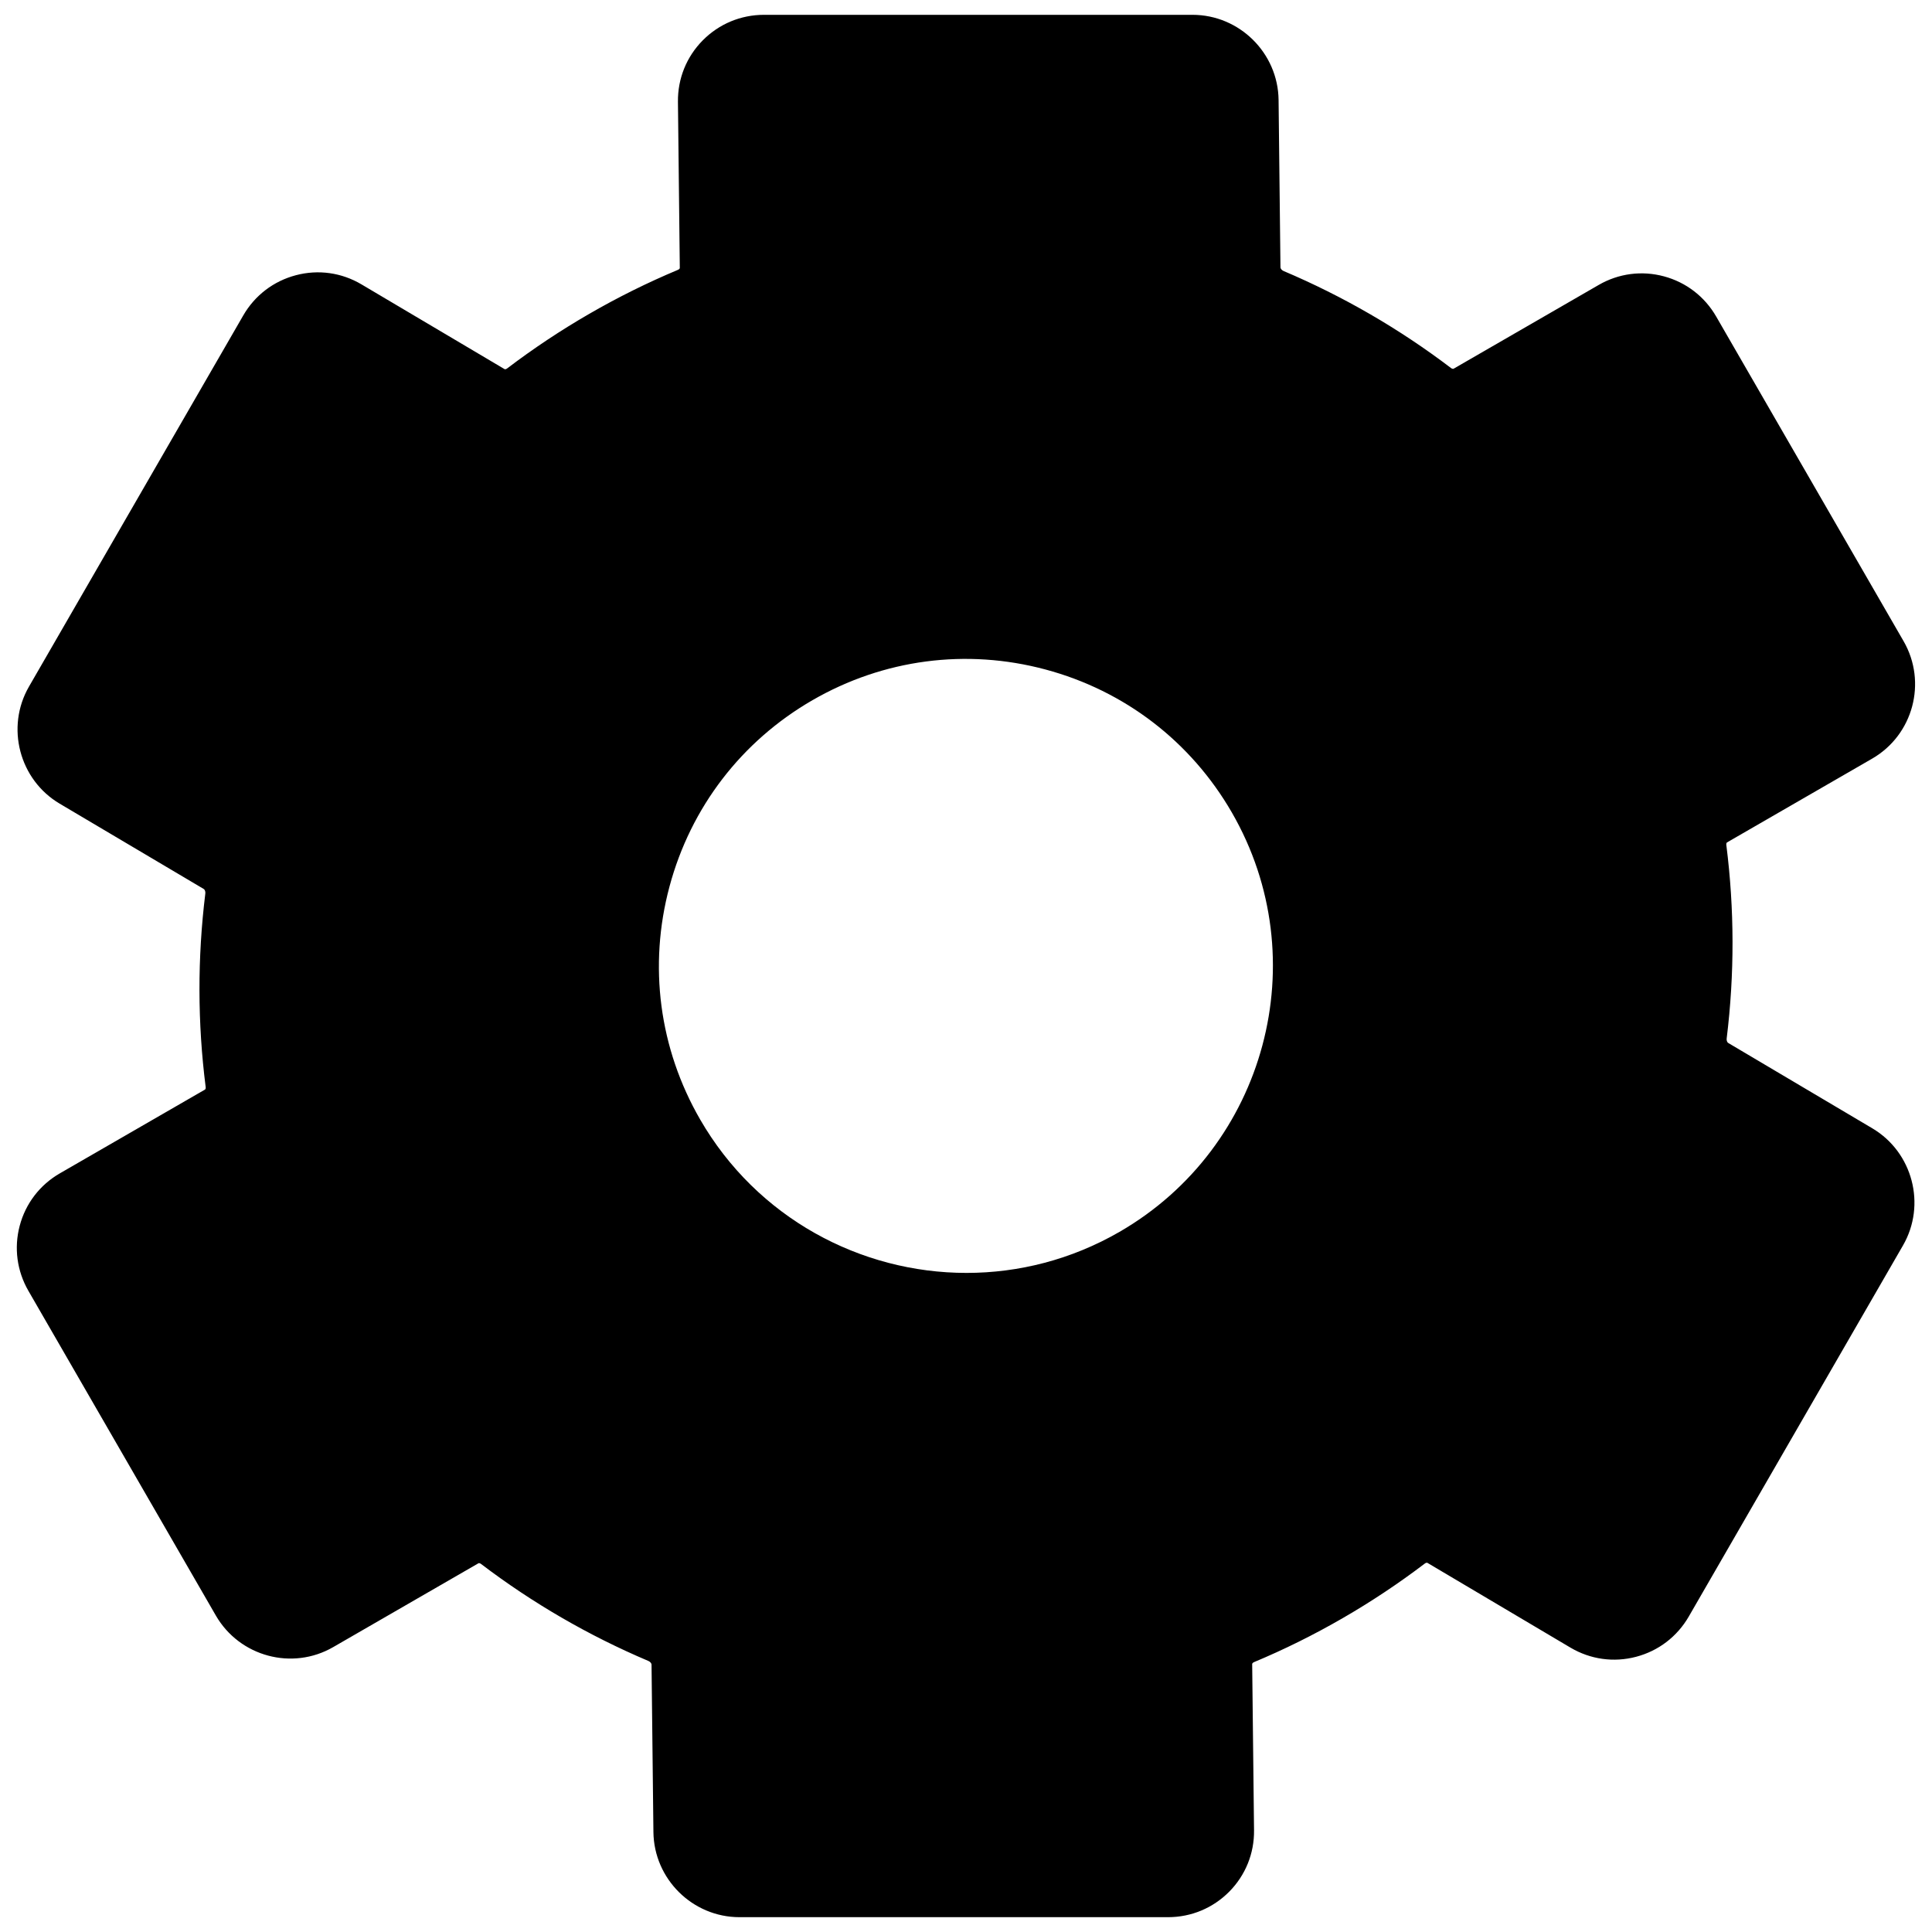
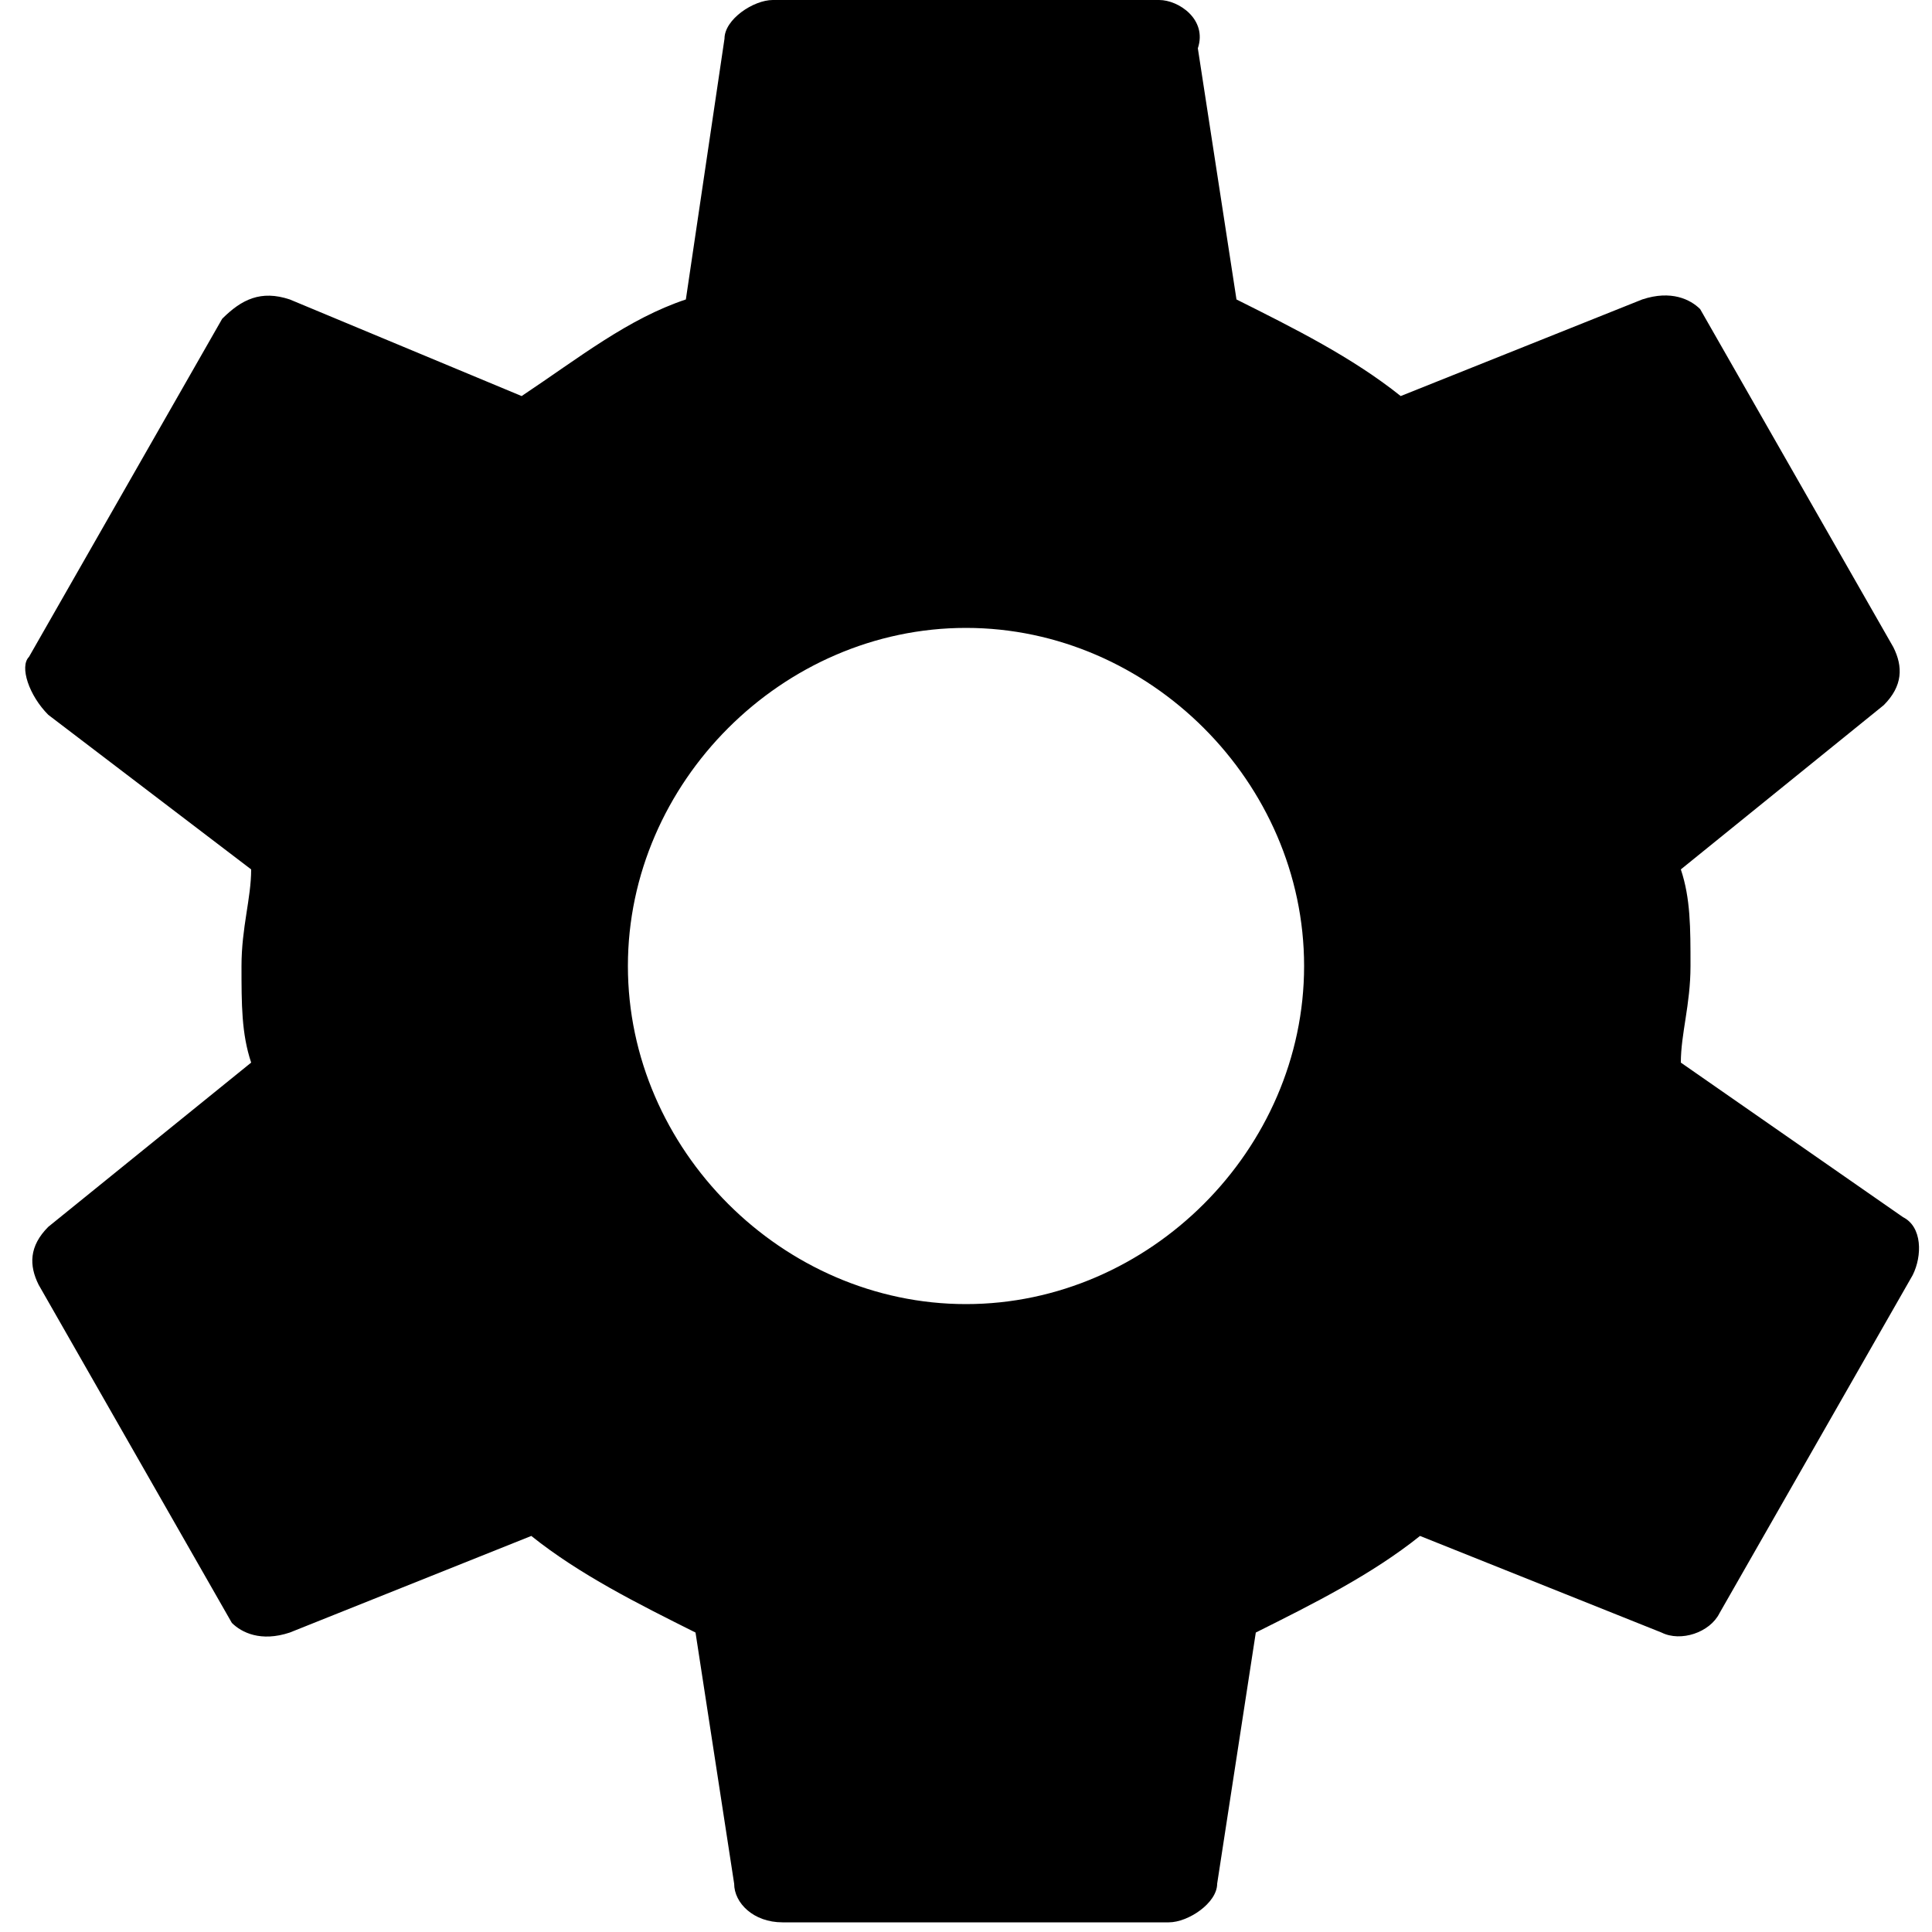
- <svg xmlns="http://www.w3.org/2000/svg" version="1.1" width="256" height="256" viewBox="0 0 256 256" xml:space="preserve">
-   <g transform="translate(128 128) scale(0.72 0.72)" style="">
-     <g style="stroke: none; stroke-width: 0; stroke-dasharray: none; stroke-linecap: butt; stroke-linejoin: miter; stroke-miterlimit: 10; opacity: 1;" transform="translate(-175.05 -175.05) scale(3.89 3.89)">
-       <path d="M 87.879 52.68 l -6.81 -4.034 c -0.075 -0.044 -0.091 -0.146 -0.081 -0.222 c 0.374 -3.037 0.368 -6.116 -0.017 -9.15 c -0.007 -0.054 0.007 -0.106 0.032 -0.12 l 6.868 -3.965 c 1.941 -1.121 2.607 -3.614 1.485 -5.558 L 80.49 14.272 c -0.543 -0.941 -1.419 -1.615 -2.465 -1.898 c -1.05 -0.284 -2.149 -0.14 -3.09 0.404 l -6.867 3.965 c -0.029 0.013 -0.077 0.002 -0.122 -0.032 c -2.432 -1.849 -5.096 -3.393 -7.917 -4.589 c -0.069 -0.03 -0.151 -0.095 -0.152 -0.182 l -0.089 -7.913 C 59.762 1.806 57.936 0 55.716 0 H 35.444 c -1.098 0 -2.127 0.429 -2.898 1.208 c -0.769 0.777 -1.185 1.808 -1.174 2.902 l 0.088 7.867 c 0 0.03 -0.037 0.067 -0.088 0.088 c -1.432 0.6 -2.842 1.299 -4.187 2.077 c -1.348 0.777 -2.658 1.648 -3.894 2.588 c -0.044 0.033 -0.096 0.048 -0.12 0.033 l -6.77 -4.01 c -0.941 -0.558 -2.041 -0.713 -3.099 -0.435 c -1.06 0.278 -1.947 0.955 -2.496 1.906 L 0.67 31.781 c -1.11 1.922 -0.459 4.407 1.451 5.538 l 6.809 4.033 c 0.075 0.044 0.091 0.148 0.082 0.224 c -0.374 3.039 -0.369 6.118 0.017 9.15 c 0.007 0.054 -0.008 0.106 -0.032 0.12 l -6.869 3.965 c -0.943 0.545 -1.617 1.424 -1.896 2.475 c -0.278 1.048 -0.132 2.143 0.411 3.083 l 8.867 15.36 c 1.123 1.943 3.615 2.615 5.556 1.492 l 6.869 -3.965 c 0.025 -0.013 0.077 -0.001 0.119 0.031 c 2.433 1.851 5.097 3.395 7.917 4.59 c 0.07 0.03 0.151 0.096 0.152 0.183 l 0.089 7.913 C 30.237 88.194 32.063 90 34.283 90 h 20.273 c 1.099 0 2.129 -0.43 2.9 -1.209 c 0.768 -0.778 1.184 -1.809 1.171 -2.901 l -0.088 -7.867 c 0 -0.03 0.037 -0.067 0.086 -0.089 c 1.427 -0.596 2.836 -1.295 4.189 -2.077 c 1.342 -0.774 2.652 -1.644 3.893 -2.588 c 0.038 -0.028 0.09 -0.048 0.122 -0.032 l 6.769 4.011 c 0.943 0.557 2.044 0.712 3.101 0.434 c 1.059 -0.278 1.945 -0.954 2.495 -1.905 L 89.33 58.218 C 90.439 56.295 89.788 53.811 87.879 52.68 z M 52.262 57.578 c -2.281 1.317 -4.775 1.942 -7.237 1.942 c -5.023 0 -9.915 -2.604 -12.602 -7.258 c -1.94 -3.36 -2.455 -7.274 -1.451 -11.02 c 1.004 -3.747 3.407 -6.879 6.767 -8.819 c 3.36 -1.939 7.274 -2.455 11.02 -1.451 c 3.747 1.004 6.879 3.407 8.819 6.767 C 61.581 44.674 59.197 53.573 52.262 57.578 z" style="stroke: none; stroke-width: 1; stroke-dasharray: none; stroke-linecap: butt; stroke-linejoin: miter; stroke-miterlimit: 10; opacity: 1;" transform=" matrix(1 0 0 1 0 0) " stroke-linecap="round" />
+ <svg xmlns="http://www.w3.org/2000/svg" height="20px" version="1.1" viewBox="0 0 20 20" width="20px">
+   <defs />
+   <g id="Page-1" stroke="none" stroke-width="1">
+     <g id="Core" transform="translate(-464, -380)">
+       <g id="settings" transform="translate(464, 380)">
+         <path d="M17.4,11 C17.4,10.7 17.5,10.4 17.5,10 C17.5,9.6 17.5,9.3 17.4,9 L19.5,7.3 C19.7,7.1 19.7,6.9 19.6,6.7 L17.6,3.2 C17.5,3.1 17.3,3 17,3.1 L14.5,4.1 C14,3.7 13.4,3.4 12.8,3.1 L12.4,0.5 C12.5,0.2 12.2,0 12,0 L8,0 C7.8,0 7.5,0.2 7.5,0.4 L7.1,3.1 C6.5,3.3 6,3.7 5.4,4.1 L3,3.1 C2.7,3 2.5,3.1 2.3,3.3 L0.3,6.8 C0.2,6.9 0.3,7.2 0.5,7.4 L2.6,9 C2.6,9.3 2.5,9.6 2.5,10 C2.5,10.4 2.5,10.7 2.6,11 L0.5,12.7 C0.3,12.9 0.3,13.1 0.4,13.3 L2.4,16.8 C2.5,16.9 2.7,17 3,16.9 L5.5,15.9 C6,16.3 6.6,16.6 7.2,16.9 L7.6,19.5 C7.6,19.7 7.8,19.9 8.1,19.9 L12.1,19.9 C12.3,19.9 12.6,19.7 12.6,19.5 L13,16.9 C13.6,16.6 14.2,16.3 14.7,15.9 L17.2,16.9 C17.4,17 17.7,16.9 17.8,16.7 L19.8,13.2 C19.9,13 19.9,12.7 19.7,12.6 L17.4,11 L17.4,11 Z M10,13.5 C8.1,13.5 6.5,11.9 6.5,10 C6.5,8.1 8.1,6.5 10,6.5 C11.9,6.5 13.5,8.1 13.5,10 C13.5,11.9 11.9,13.5 10,13.5 L10,13.5 Z" id="Shape" />
+       </g>
    </g>
  </g>
</svg>
